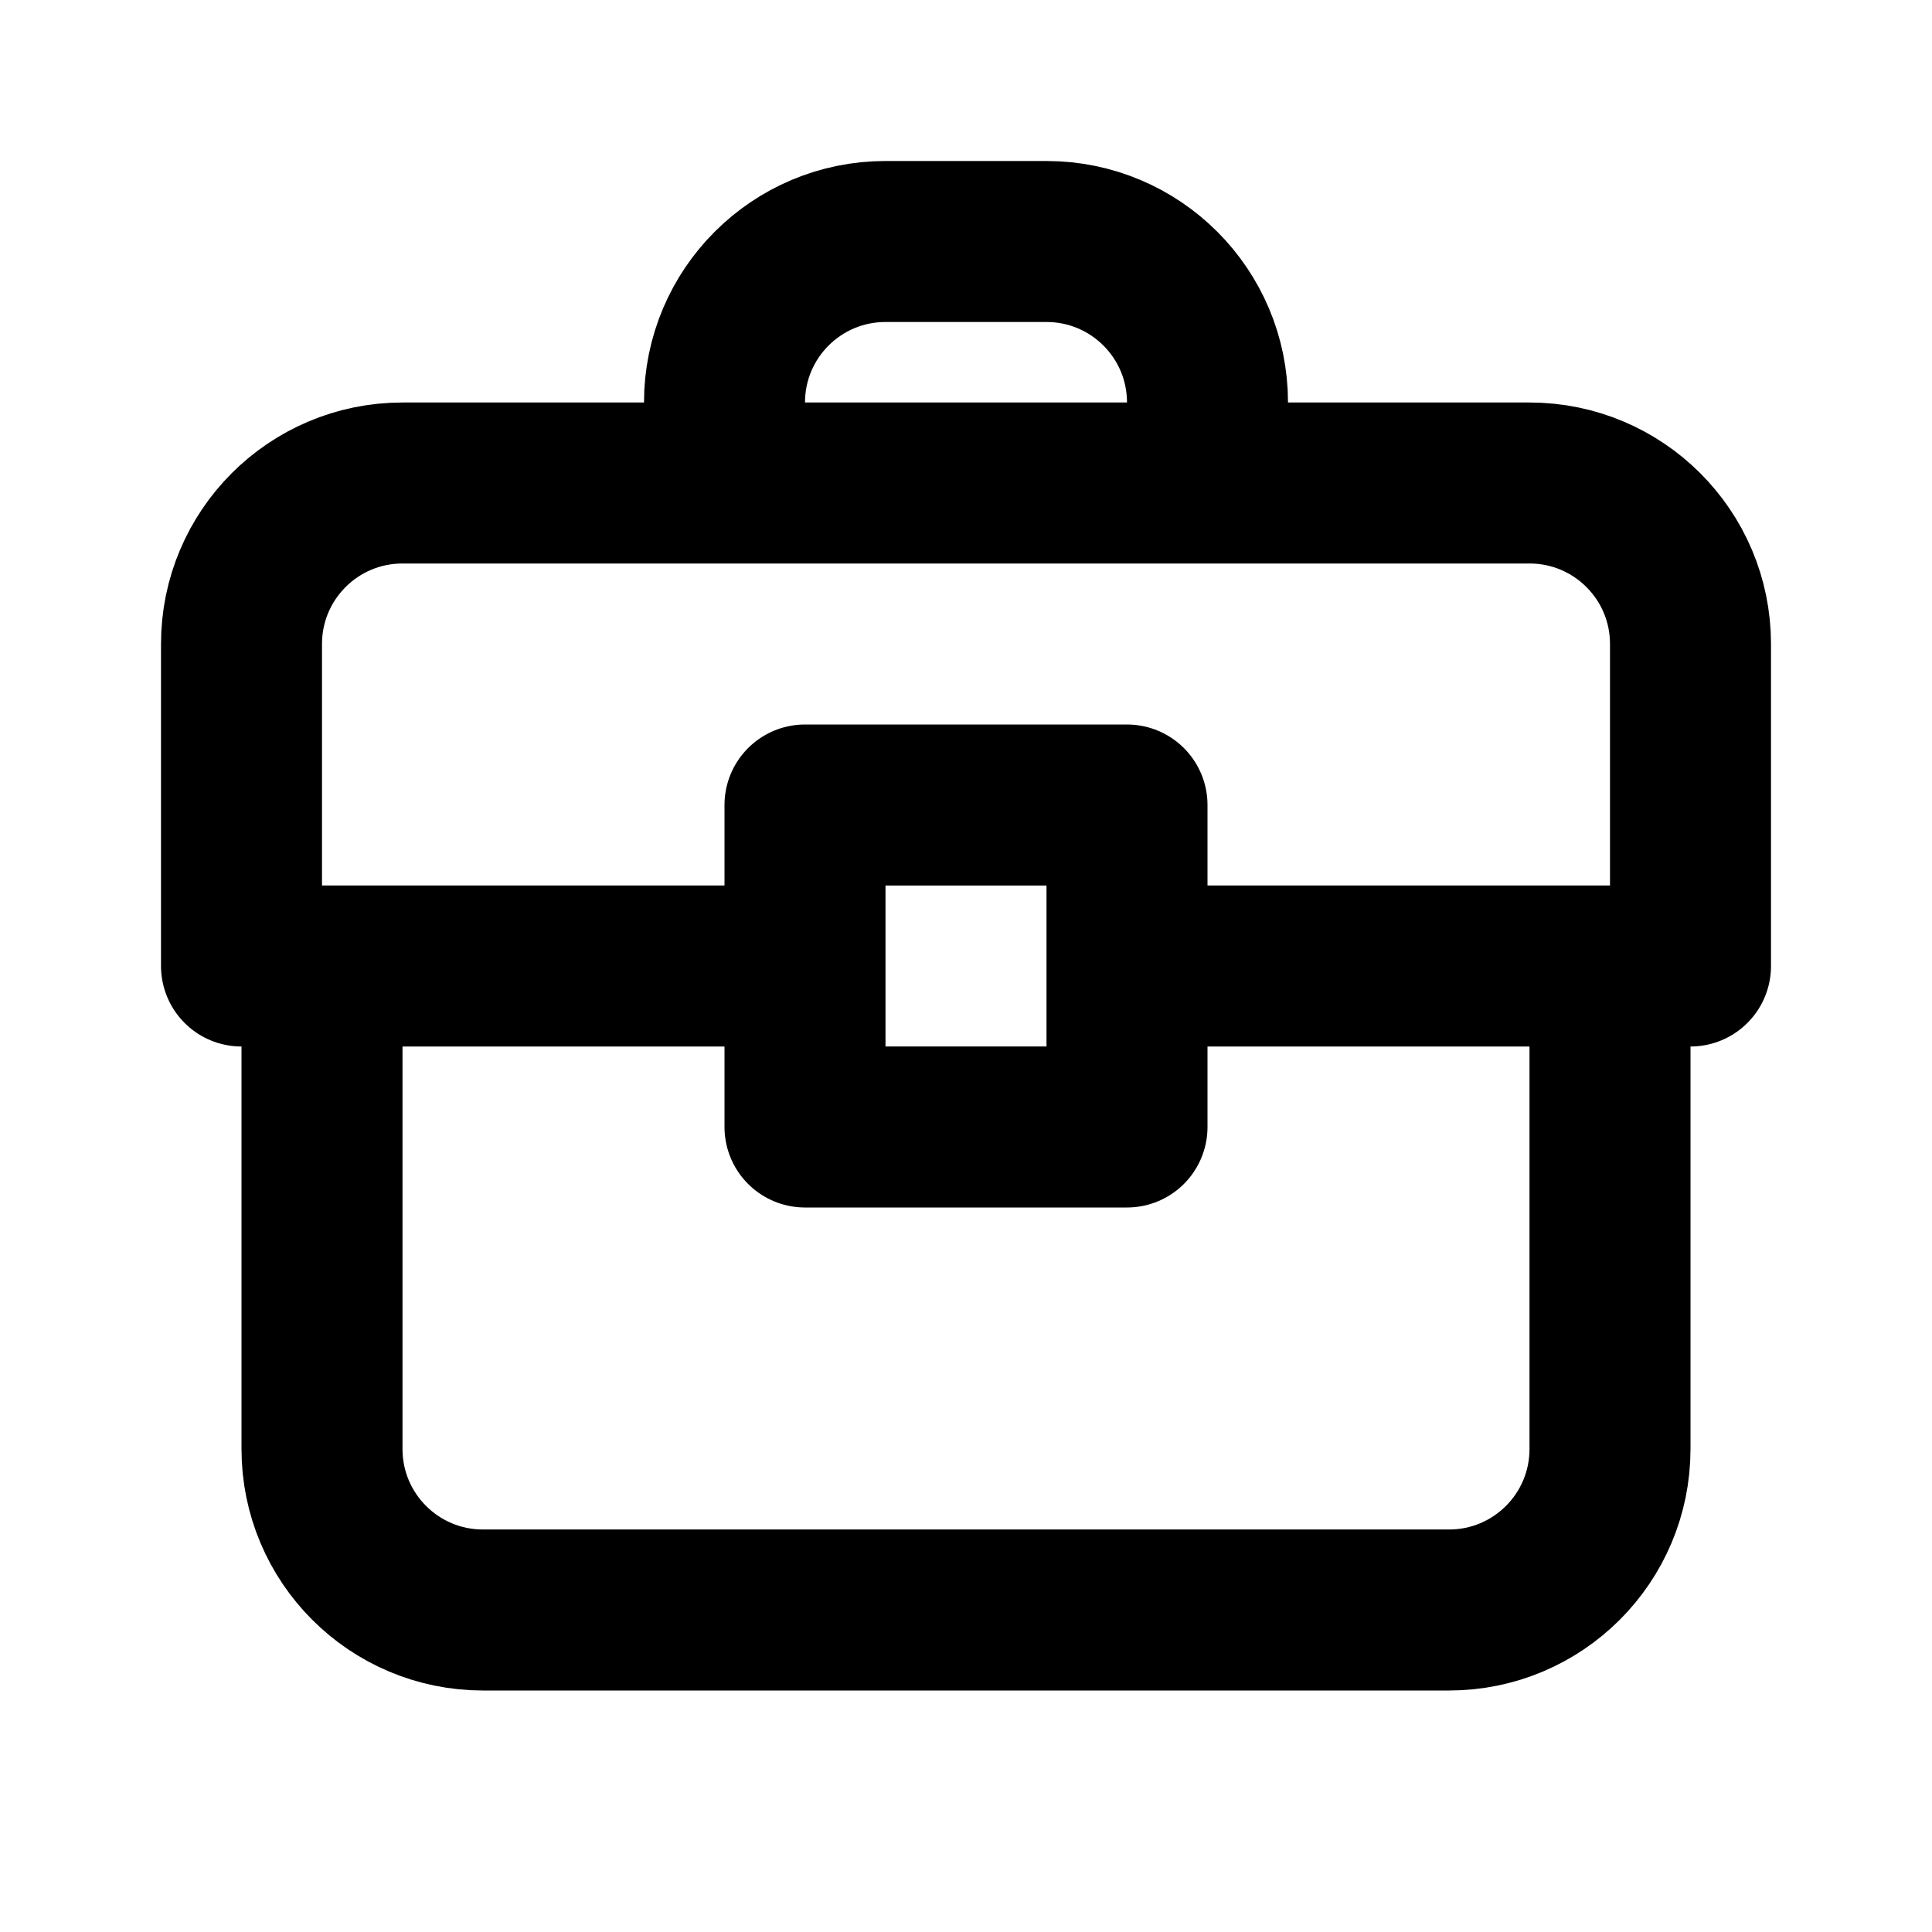
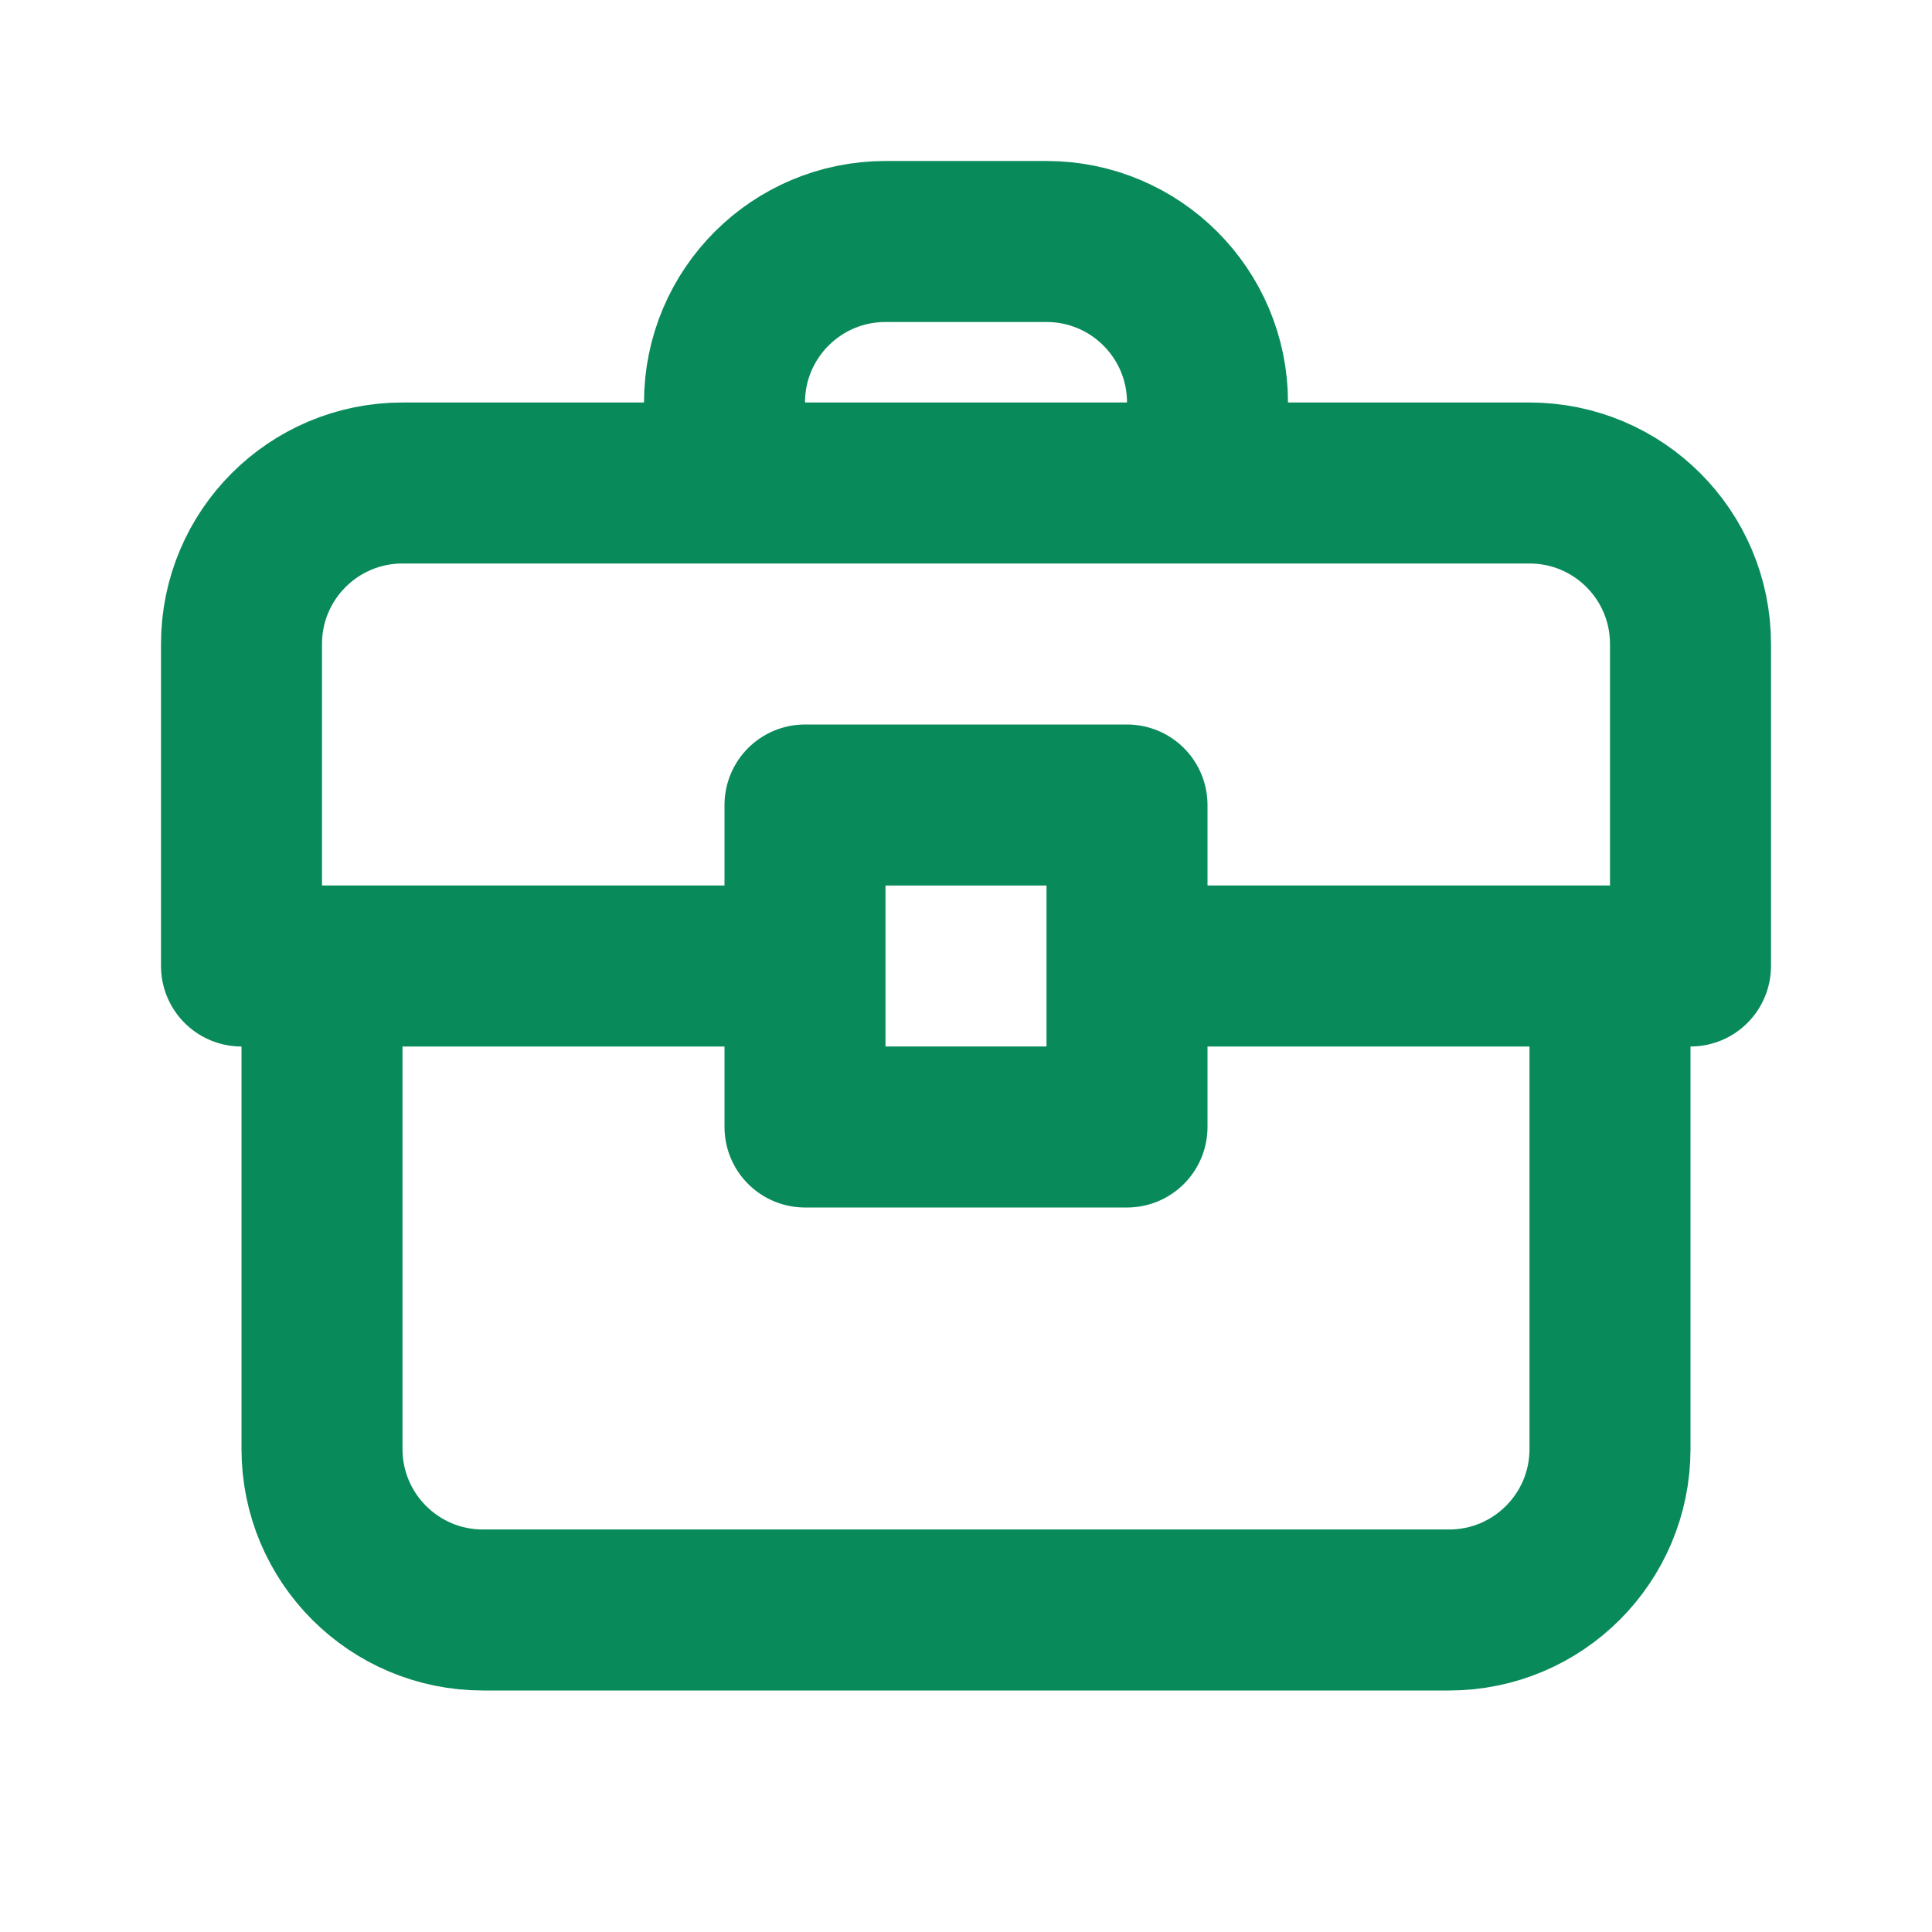
<svg xmlns="http://www.w3.org/2000/svg" width="800px" height="800px" viewBox="0 0 24 24" fill="none">
-   <path d="M4 12H3V8C3 6.895 3.895 6 5 6H9M4 12V18C4 19.105 4.895 20 6 20H18C19.105 20 20 19.105 20 18V12M4 12H10M20 12H21V8C21 6.895 20.105 6 19 6H15M20 12H14M14 12V10H10V12M14 12V14H10V12M9 6V5C9 3.895 9.895 3 11 3H13C14.105 3 15 3.895 15 5V6M9 6H15" stroke="#000000" stroke-width="2" stroke-linecap="round" stroke-linejoin="round" />
+   <path d="M4 12H3V8C3 6.895 3.895 6 5 6H9M4 12V18C4 19.105 4.895 20 6 20H18C19.105 20 20 19.105 20 18V12M4 12H10M20 12H21V8C21 6.895 20.105 6 19 6H15M20 12H14M14 12V10H10V12M14 12V14H10V12M9 6V5C9 3.895 9.895 3 11 3H13C14.105 3 15 3.895 15 5V6M9 6H15" stroke="#098A5B" stroke-width="2" stroke-linecap="round" stroke-linejoin="round" />
</svg>
